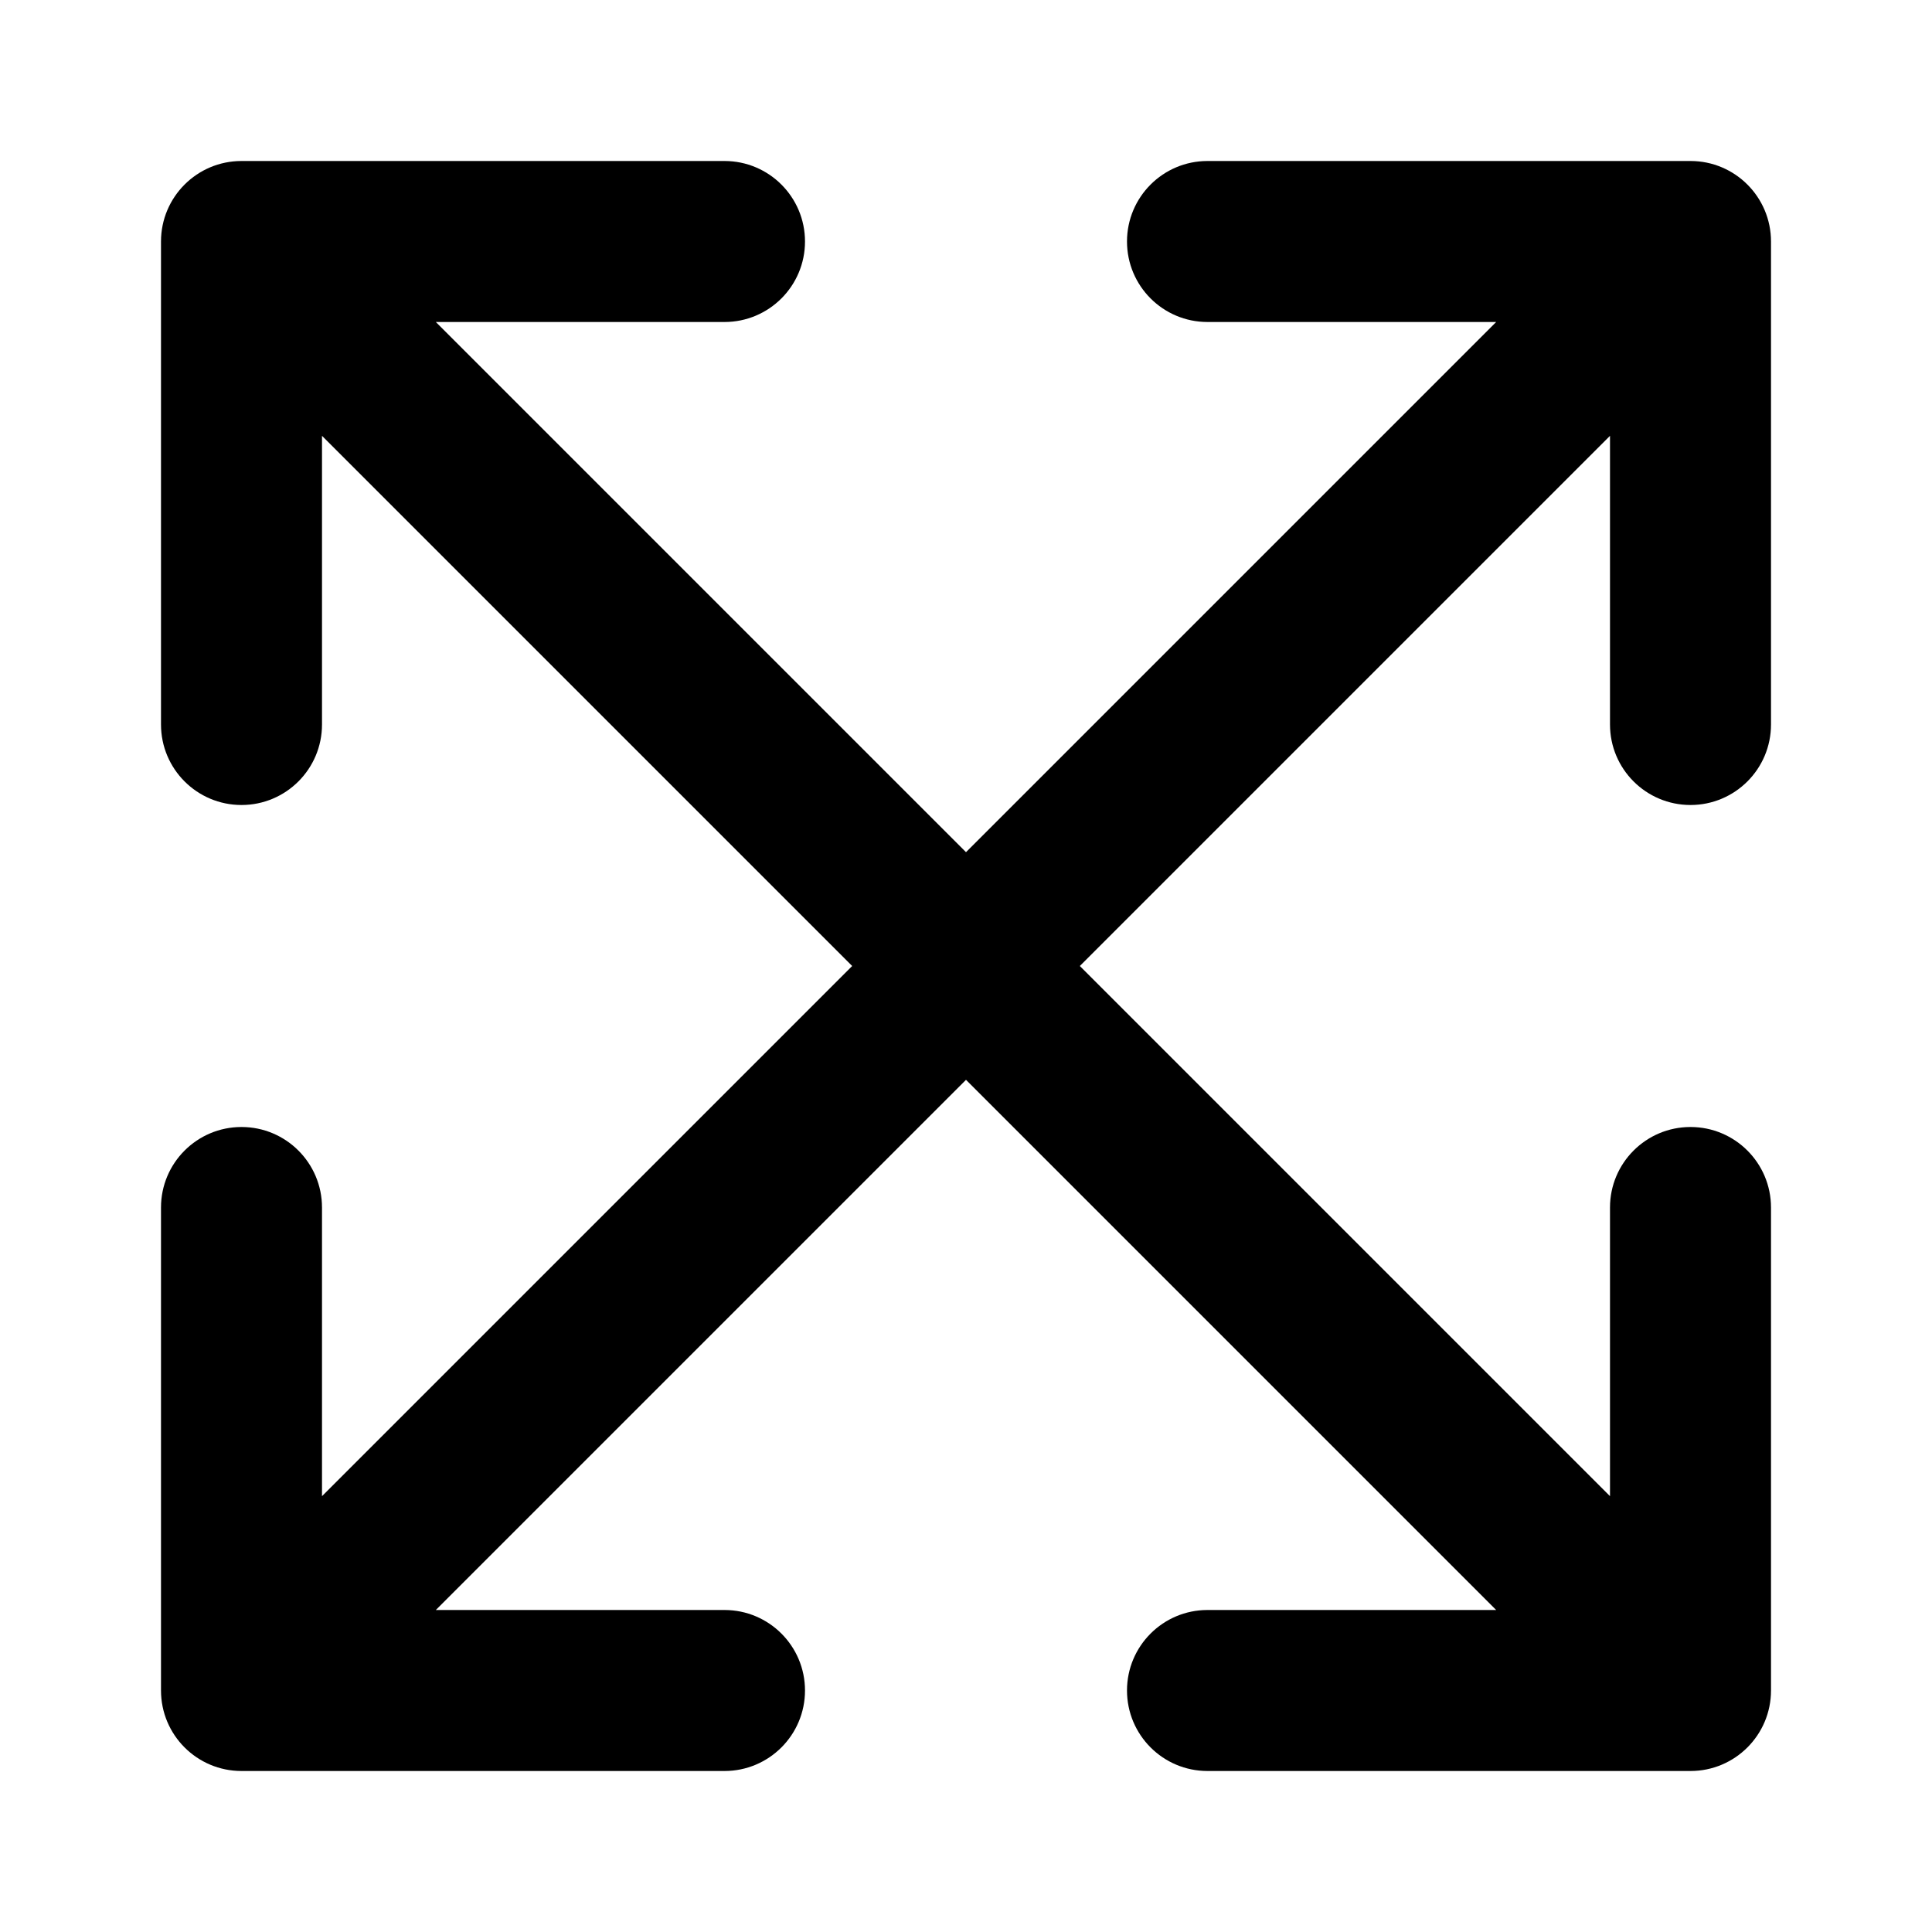
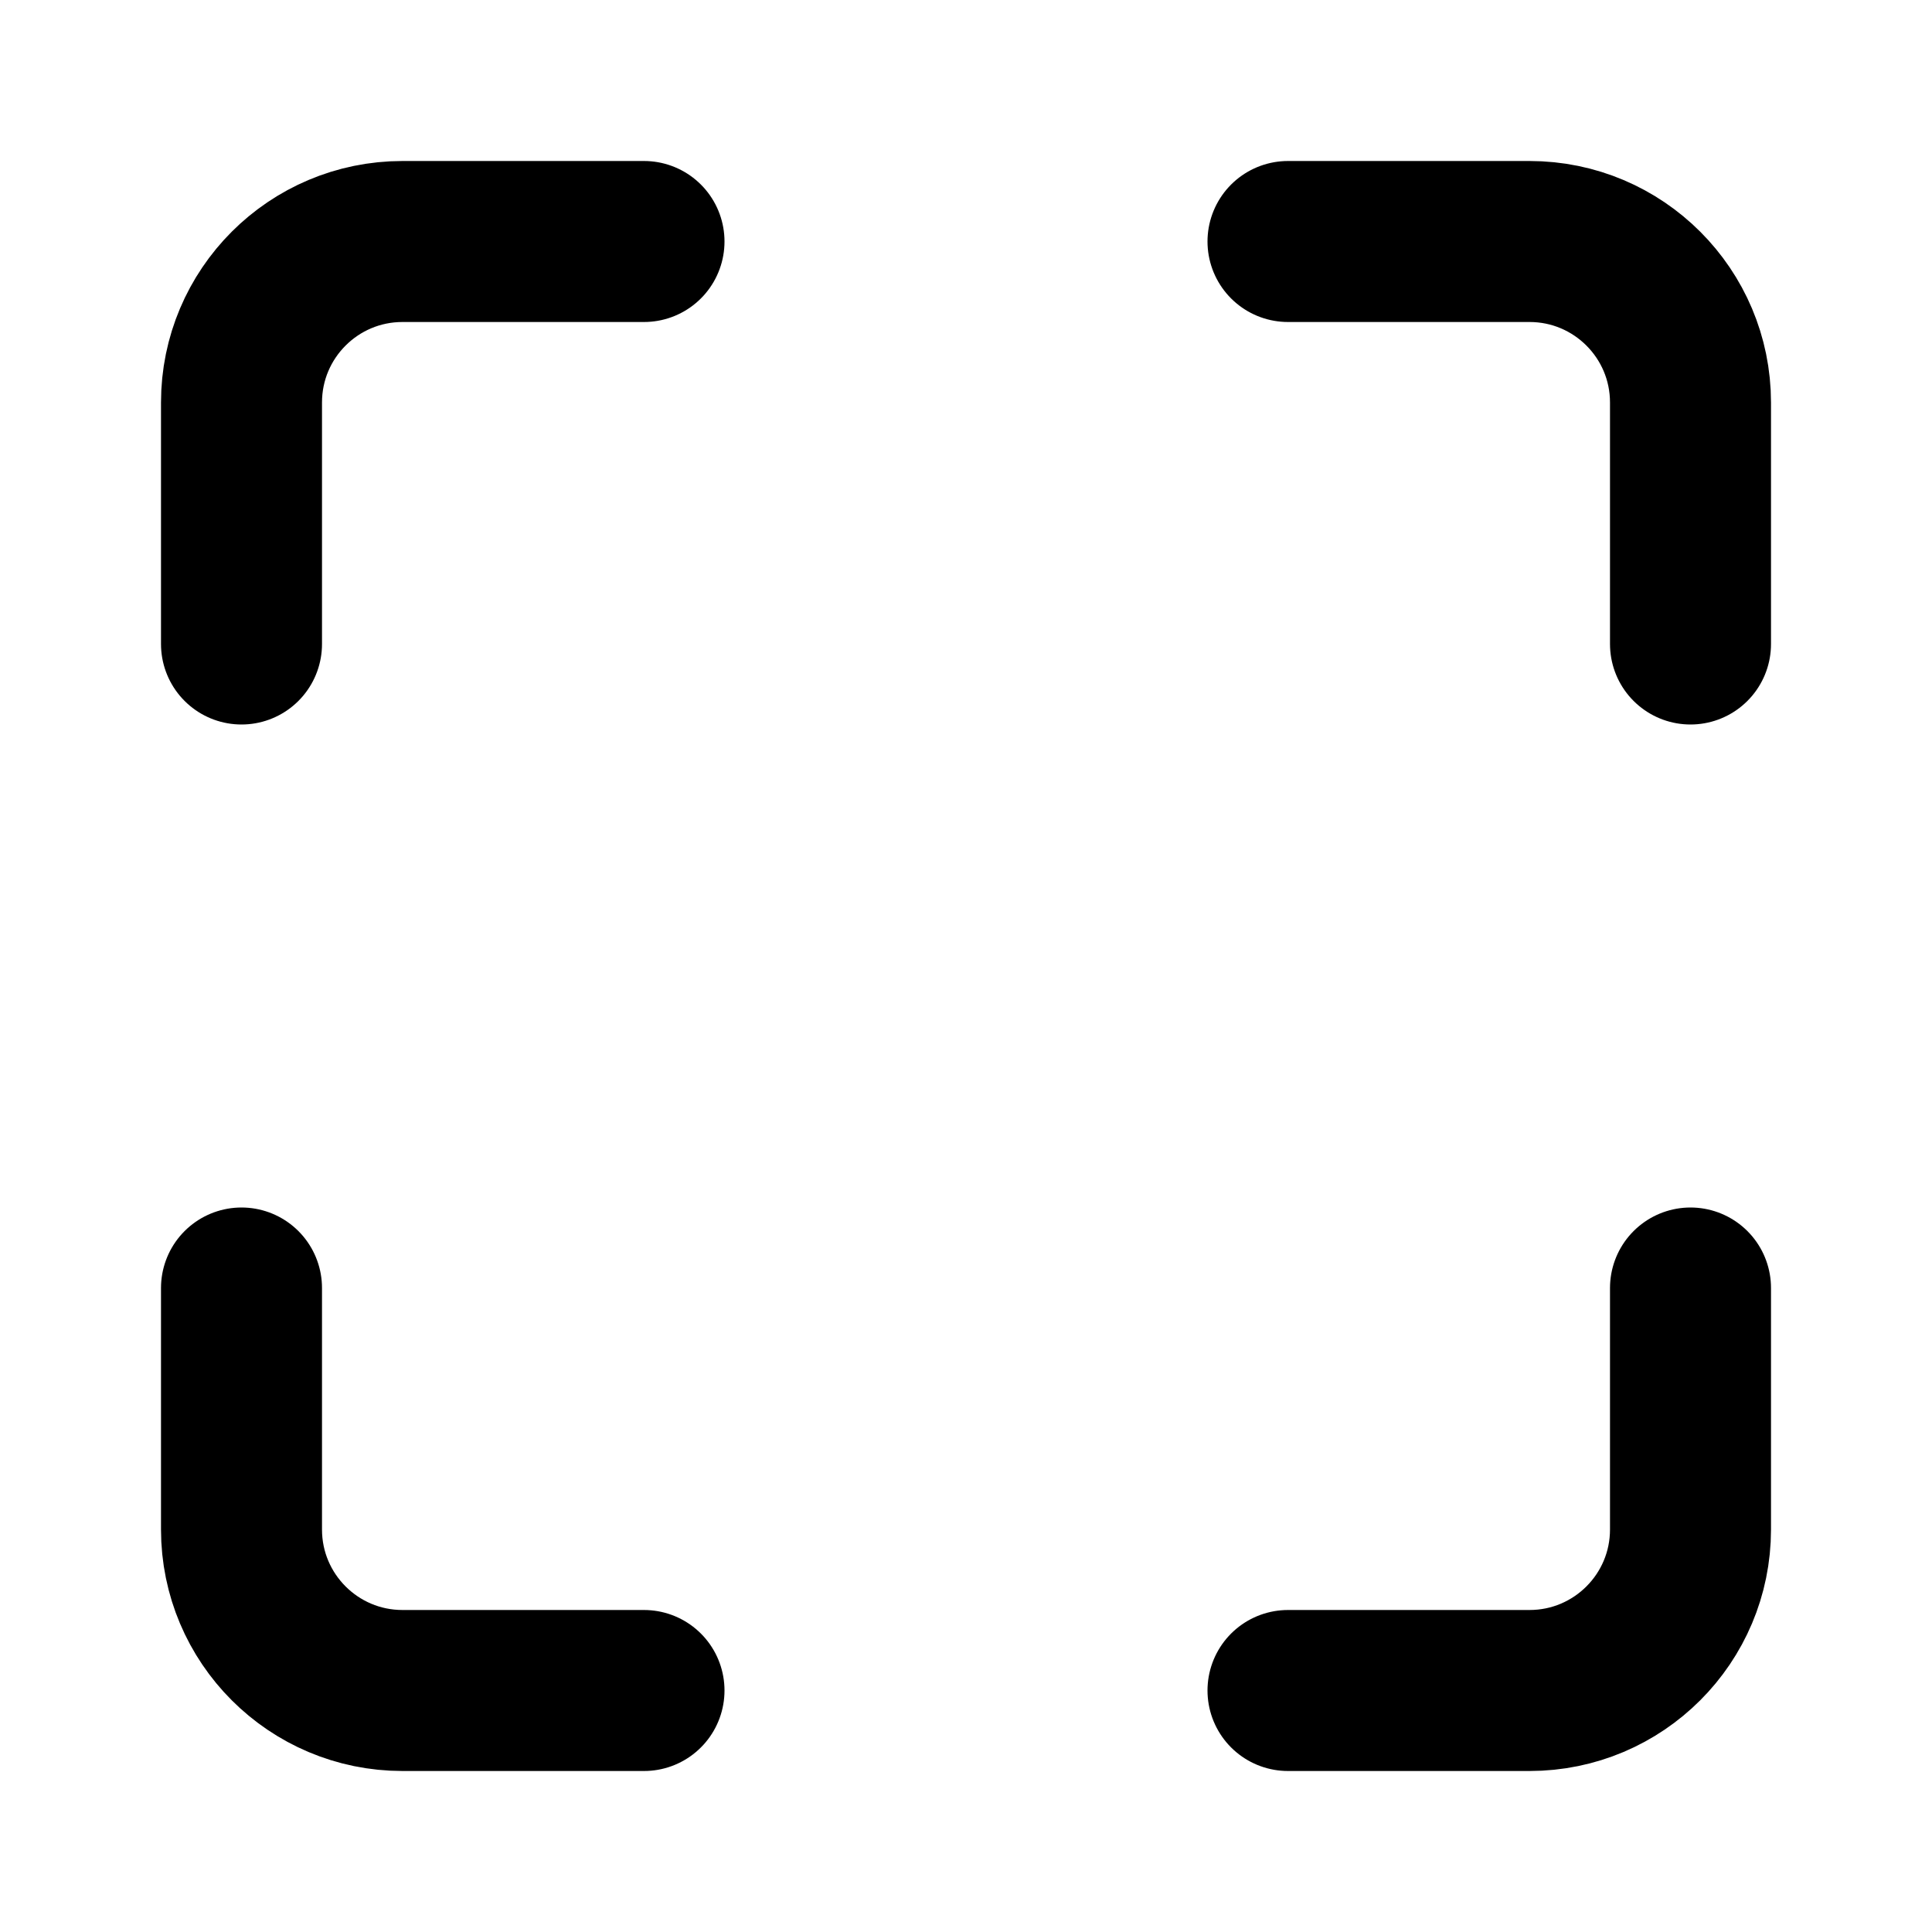
- <svg xmlns="http://www.w3.org/2000/svg" viewBox="-2 -2 24 24" width="24" fill="currentColor">
-   <path d="M19 0a1 1 0 0 1 1 1v6a1 1 0 0 1-2 0V3.414L11.414 10 18 16.586V13a1 1 0 0 1 2 0v6a1 1 0 0 1-1 1h-6a1 1 0 0 1 0-2h3.586L10 11.414 3.414 18H7a1 1 0 0 1 0 2H1a1 1 0 0 1-1-1v-6a1 1 0 0 1 2 0v3.586L8.586 10 2 3.414V7a1 1 0 1 1-2 0V1a1 1 0 0 1 1-1h6a1 1 0 1 1 0 2H3.414L10 8.586 16.586 2H13a1 1 0 0 1 0-2h6z" />
+ <svg xmlns="http://www.w3.org/2000/svg" width="24" height="24" viewBox="0 0 24 24" fill="none" stroke="currentColor" stroke-width="2" stroke-linecap="round" stroke-linejoin="round" class="feather feather-maximize">
+   <path d="M8 3H5a2 2 0 0 0-2 2v3m18 0V5a2 2 0 0 0-2-2h-3m0 18h3a2 2 0 0 0 2-2v-3M3 16v3a2 2 0 0 0 2 2h3" />
</svg>
